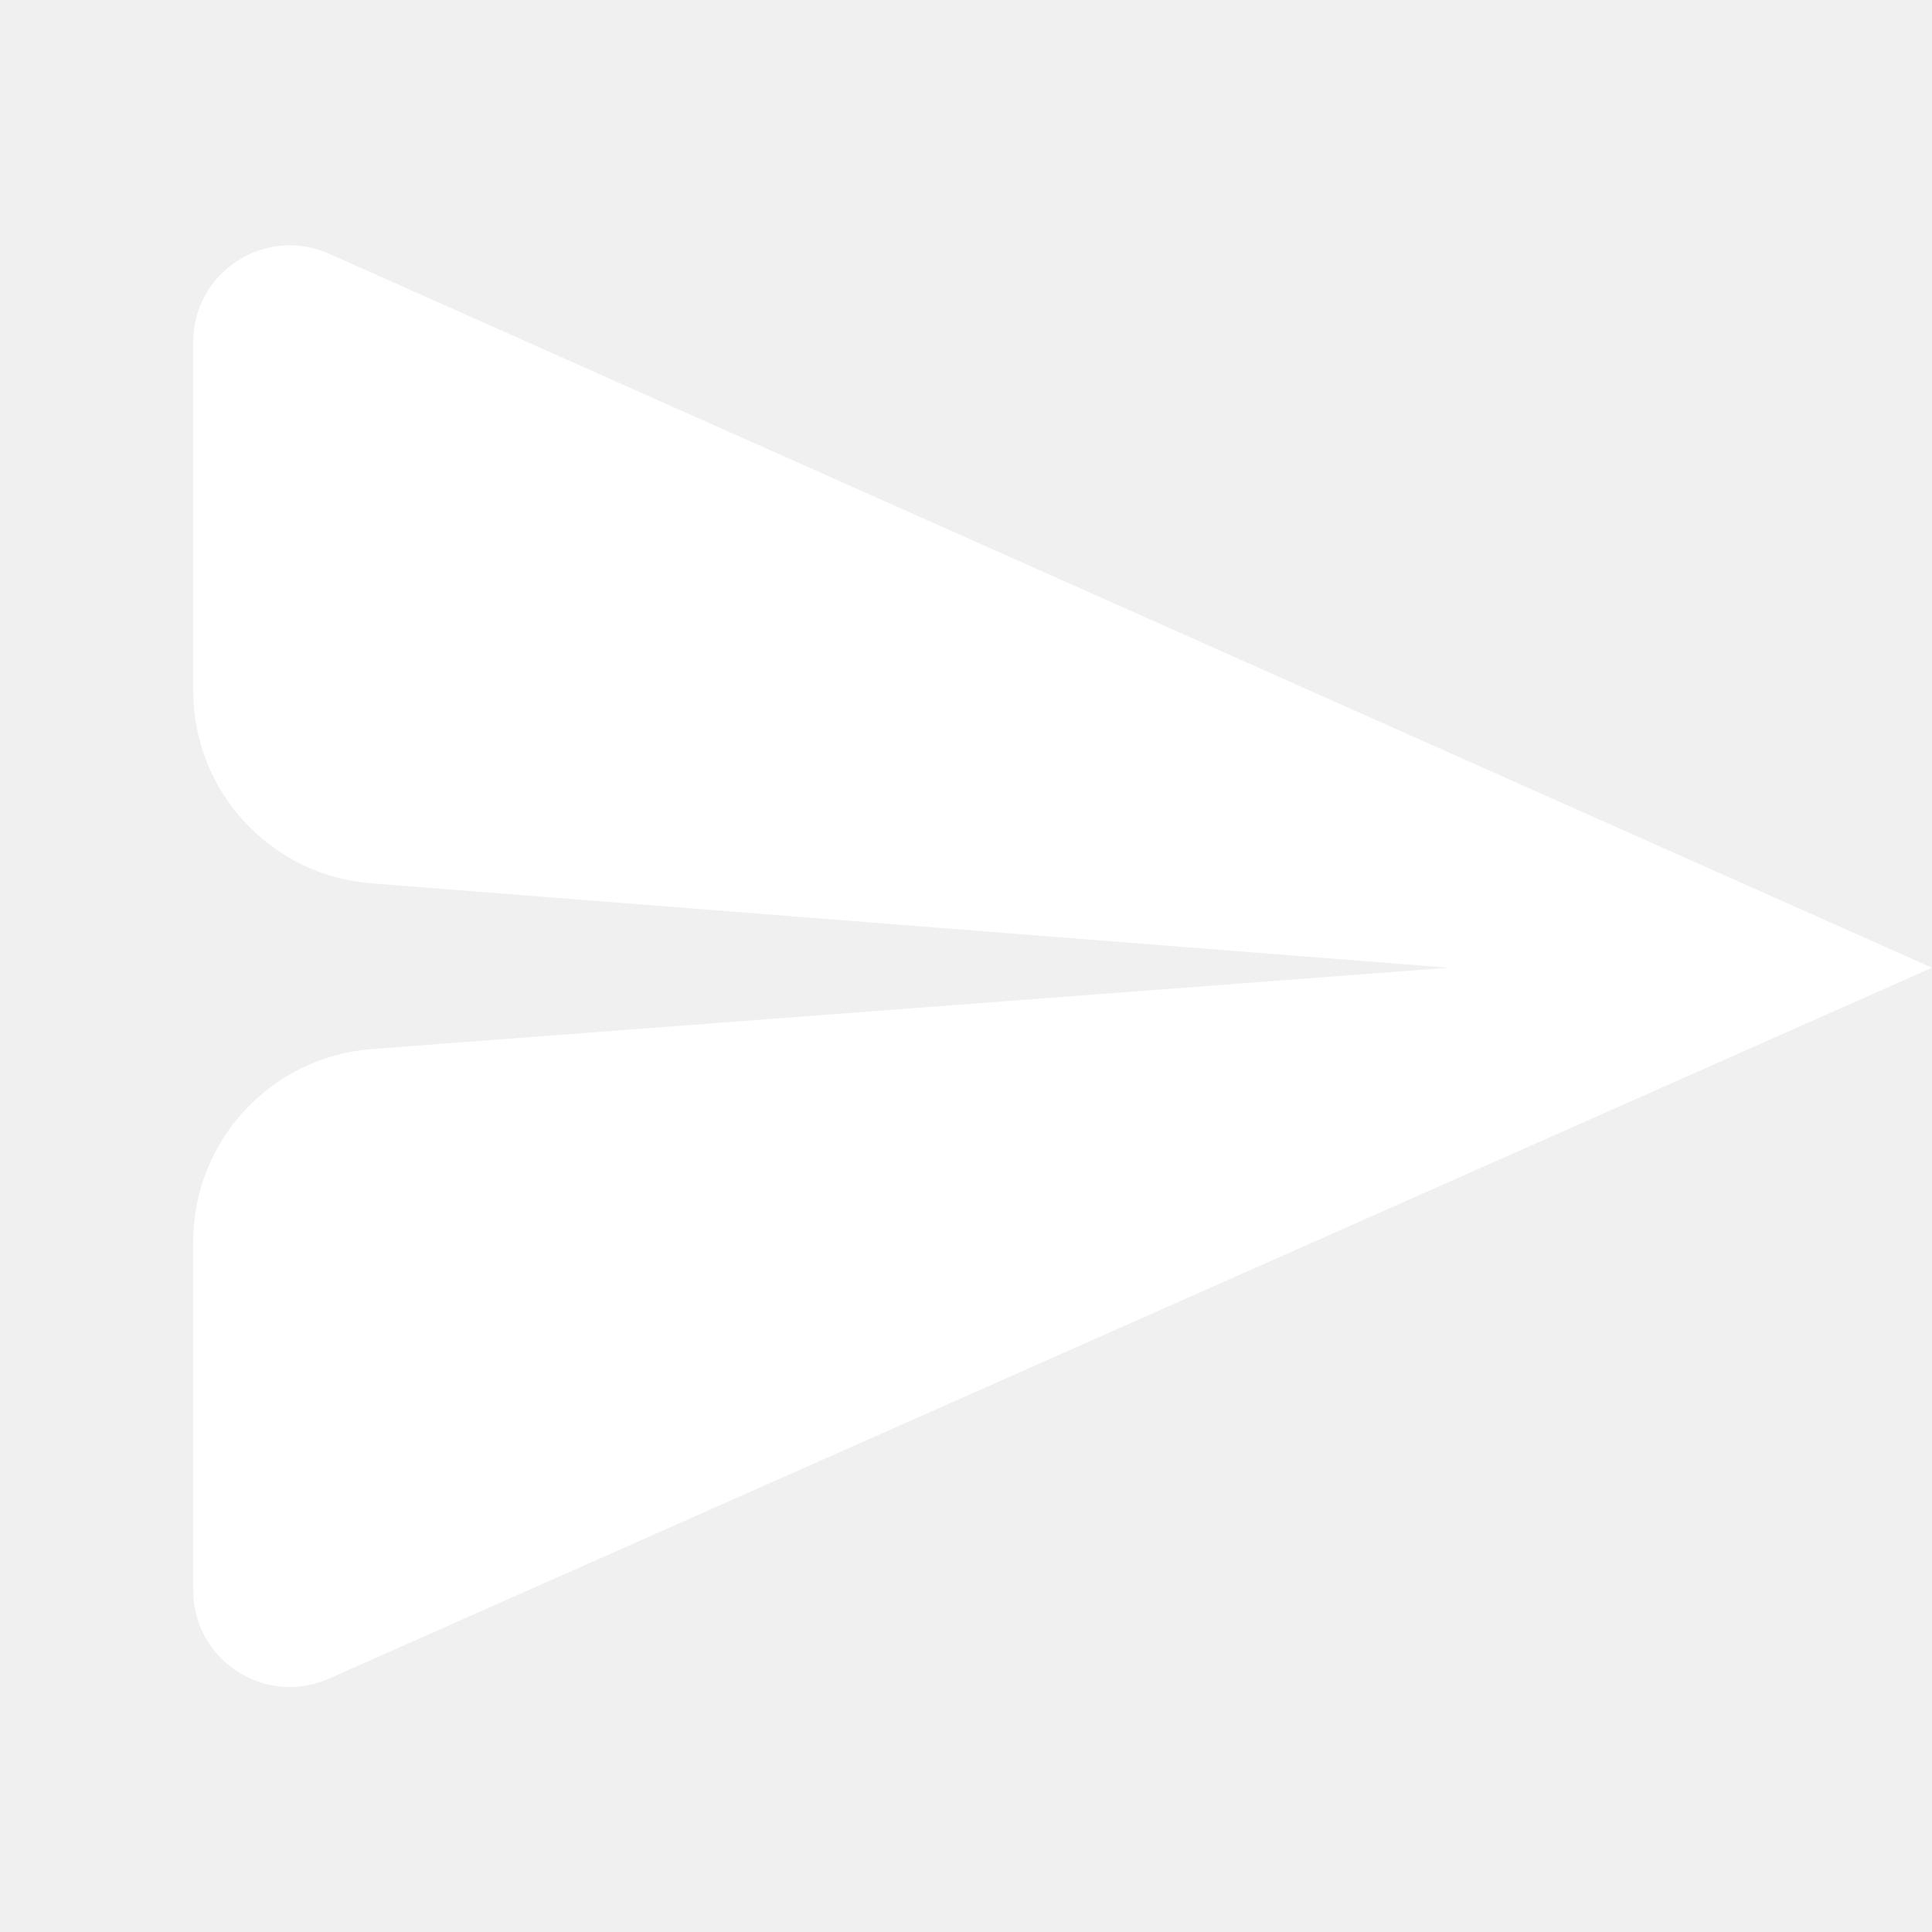
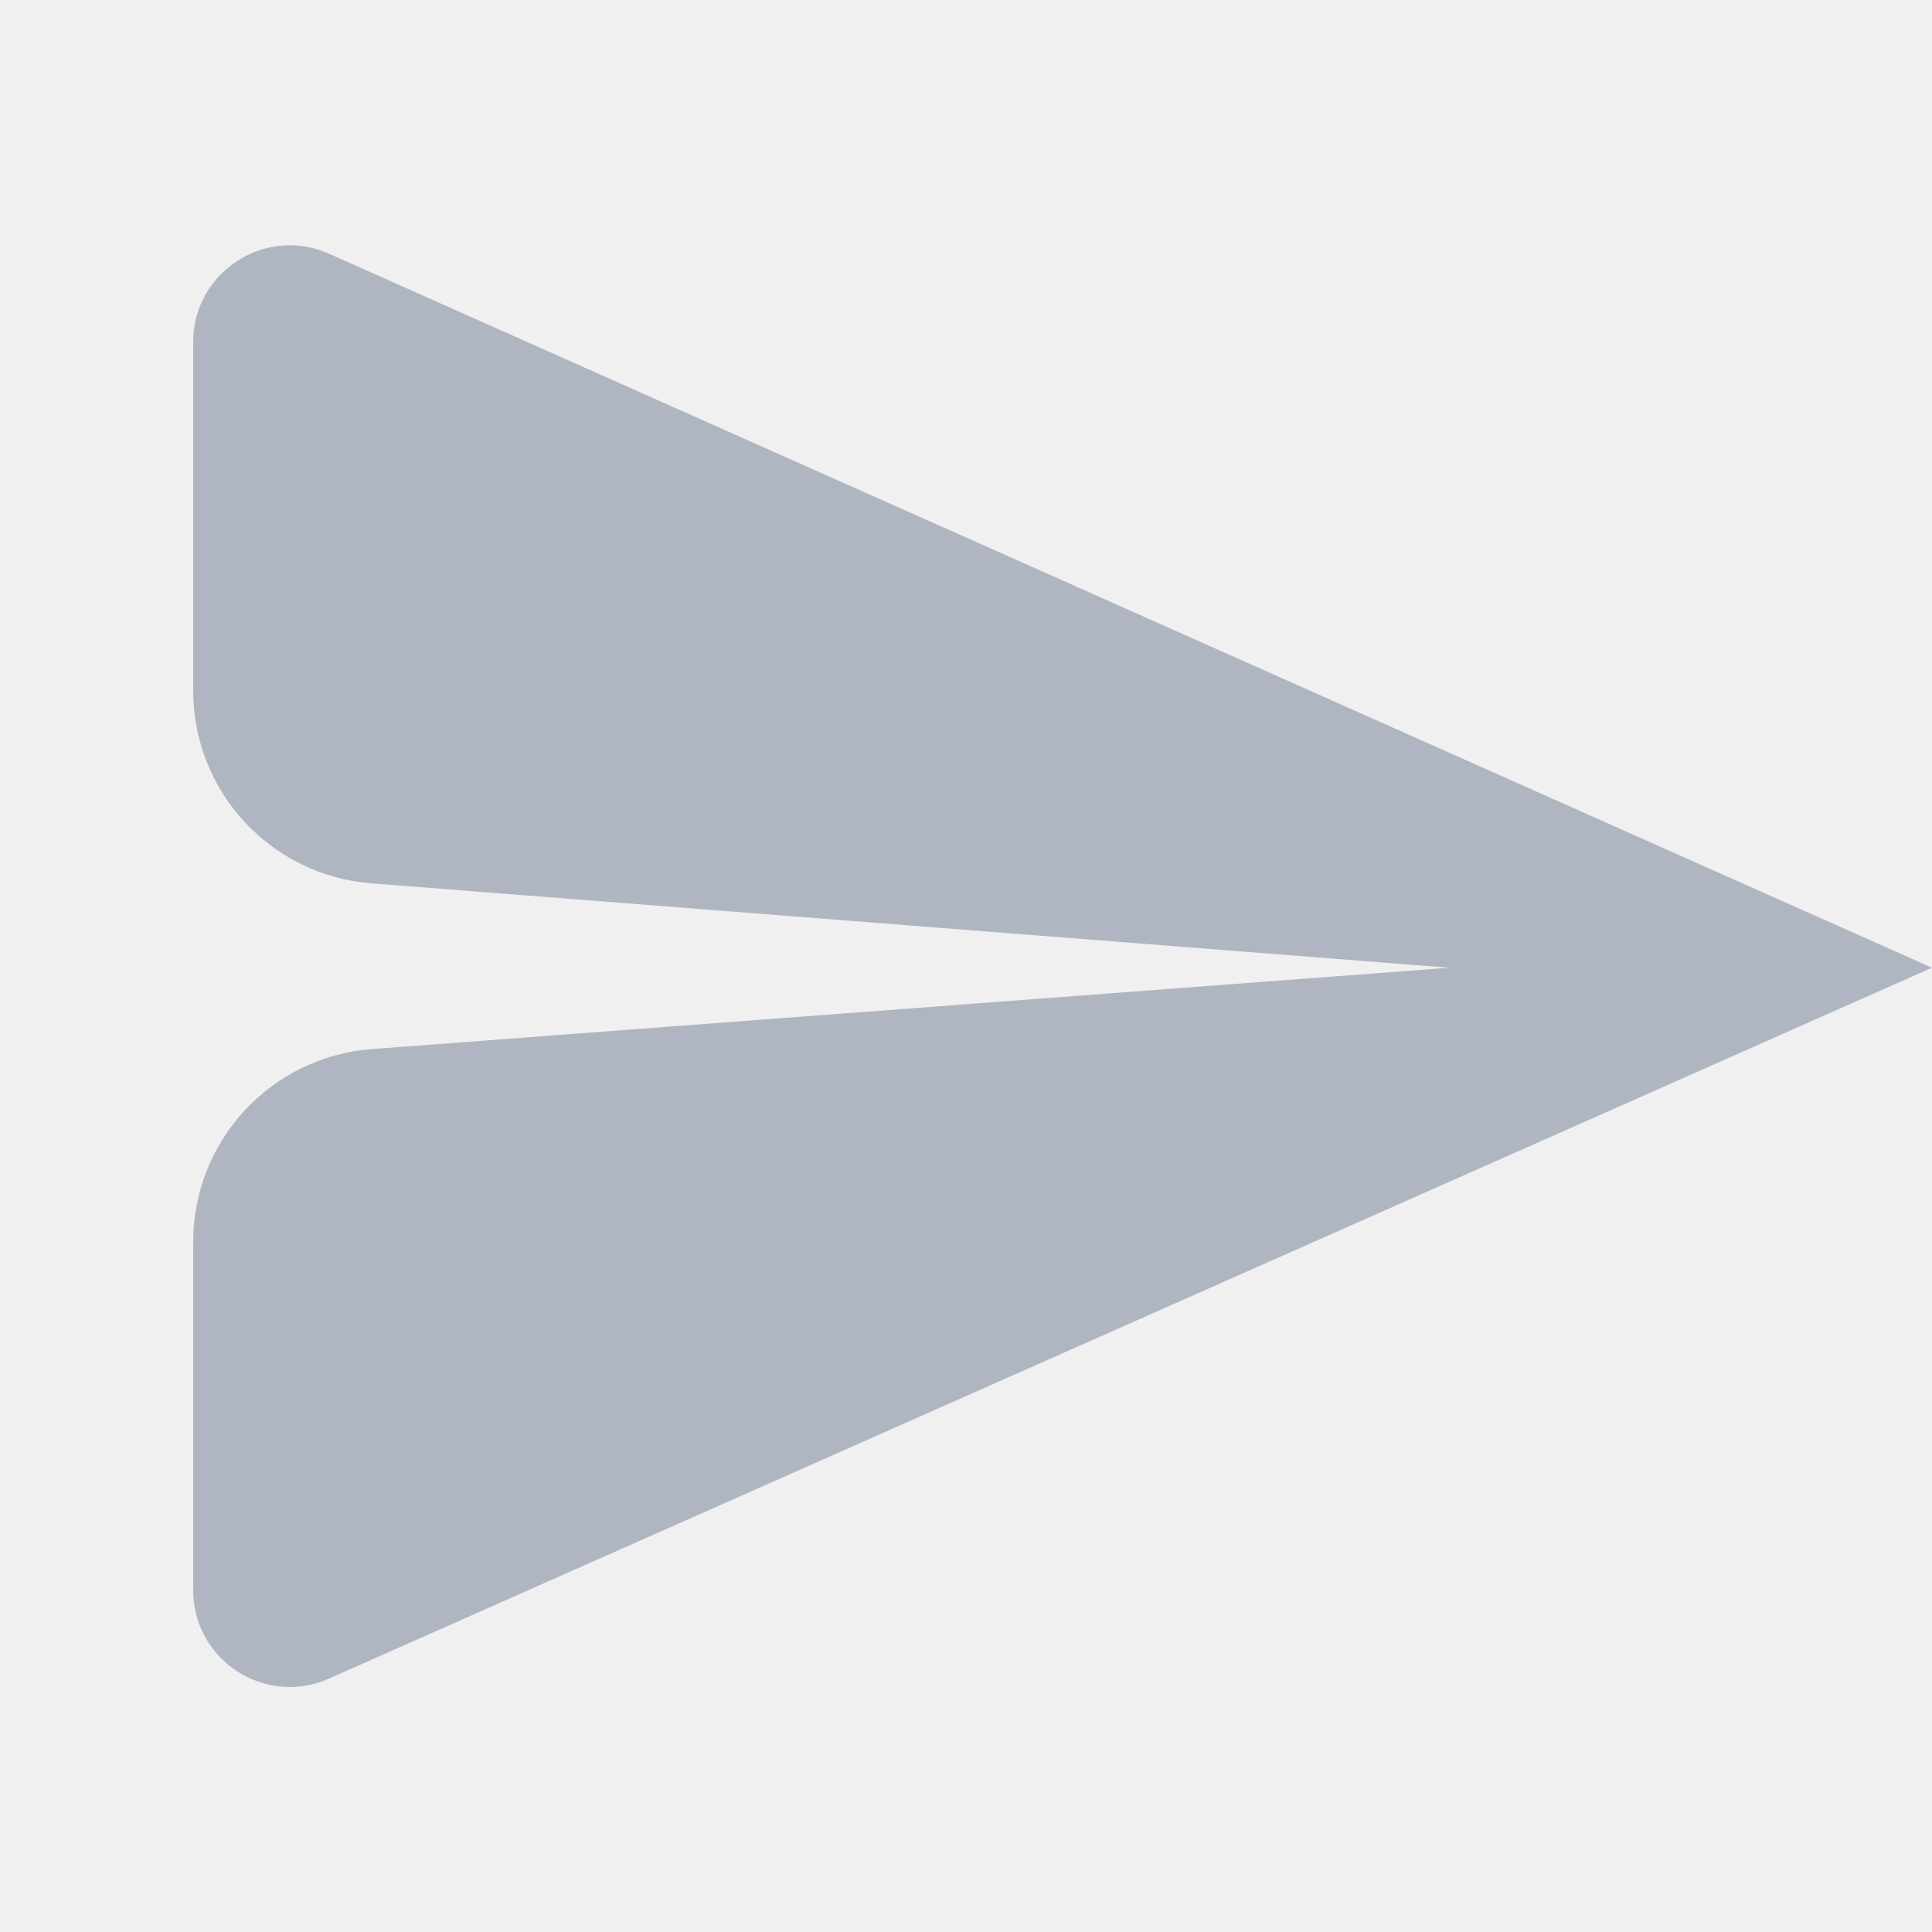
<svg xmlns="http://www.w3.org/2000/svg" width="20" height="20" viewBox="0 0 20 20" fill="none">
-   <path d="M2 16.463C2 17.186 2.744 17.67 3.405 17.377L20 10.018L3.407 2.627C2.746 2.332 2 2.816 2 3.54V7.15C2 8.195 2.803 9.063 3.844 9.144L15 10.018L3.849 10.86C2.806 10.939 2 11.809 2 12.855V16.463Z" fill="white" />
+   <path d="M2 16.463C2 17.186 2.744 17.67 3.405 17.377L20 10.018L3.407 2.627C2.746 2.332 2 2.816 2 3.54V7.15C2 8.195 2.803 9.063 3.844 9.144L15 10.018L3.849 10.86C2.806 10.939 2 11.809 2 12.855V16.463Z" fill="#AFB6C1" />
</svg>
